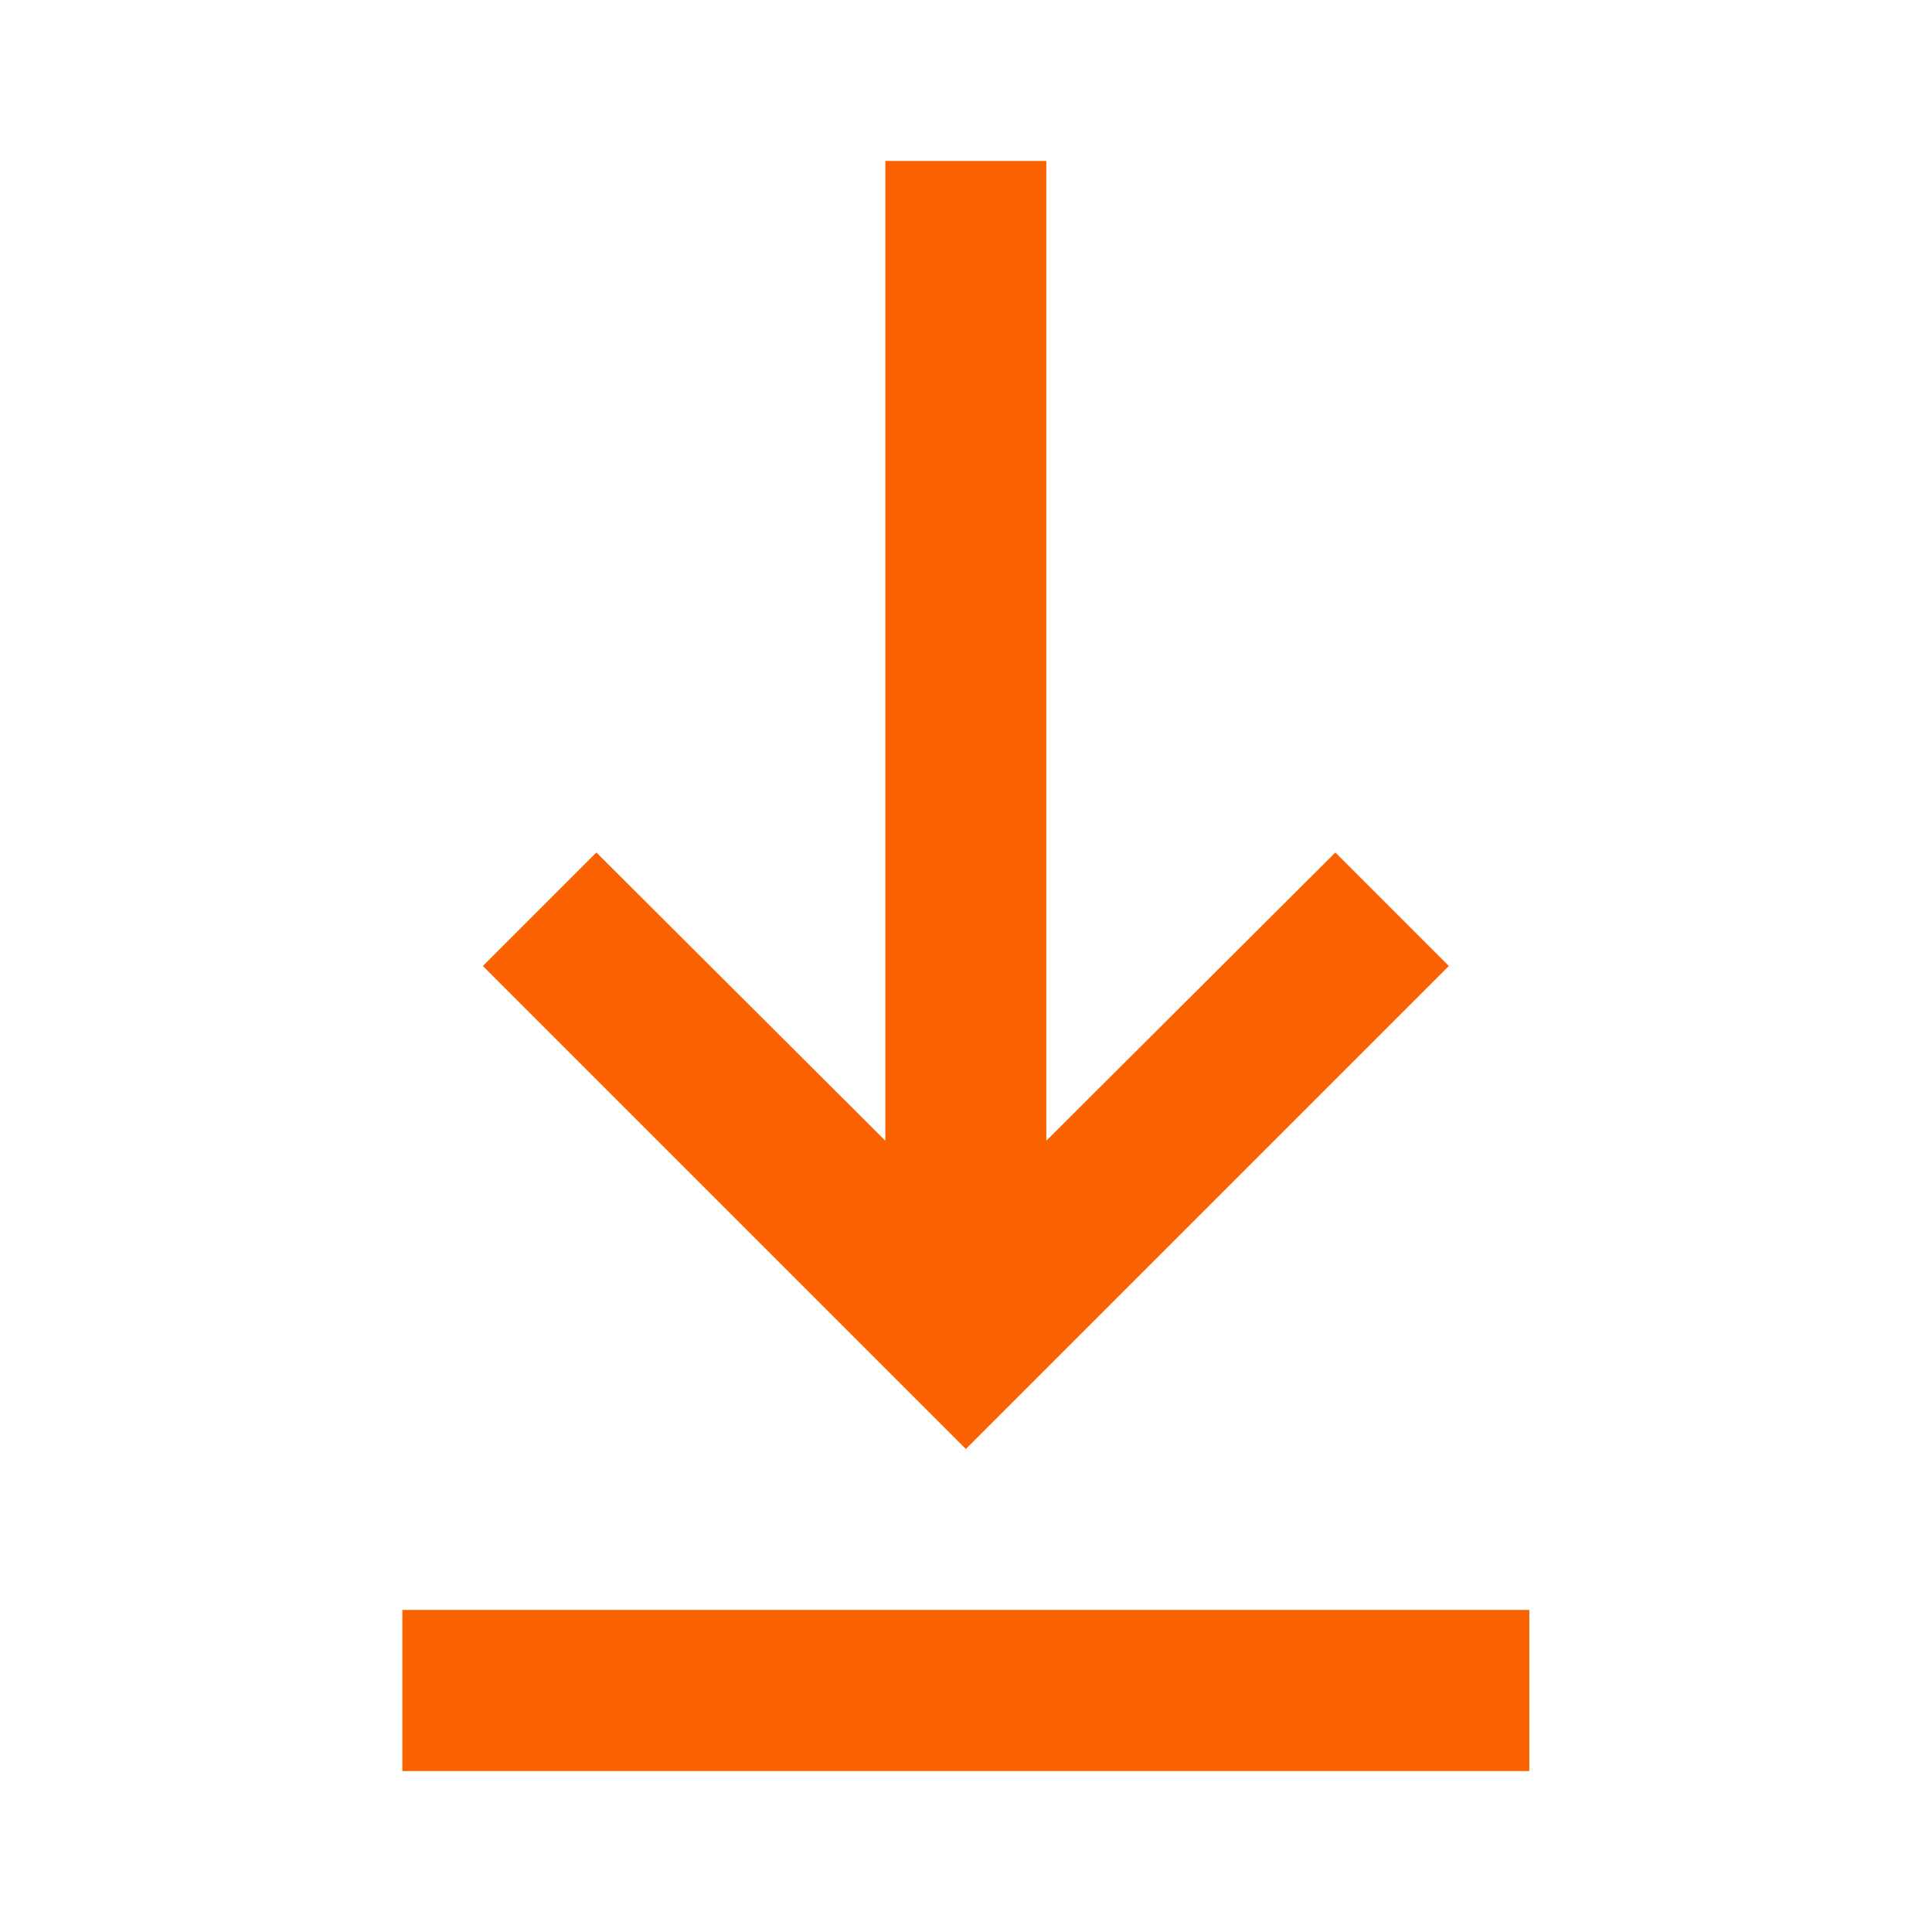
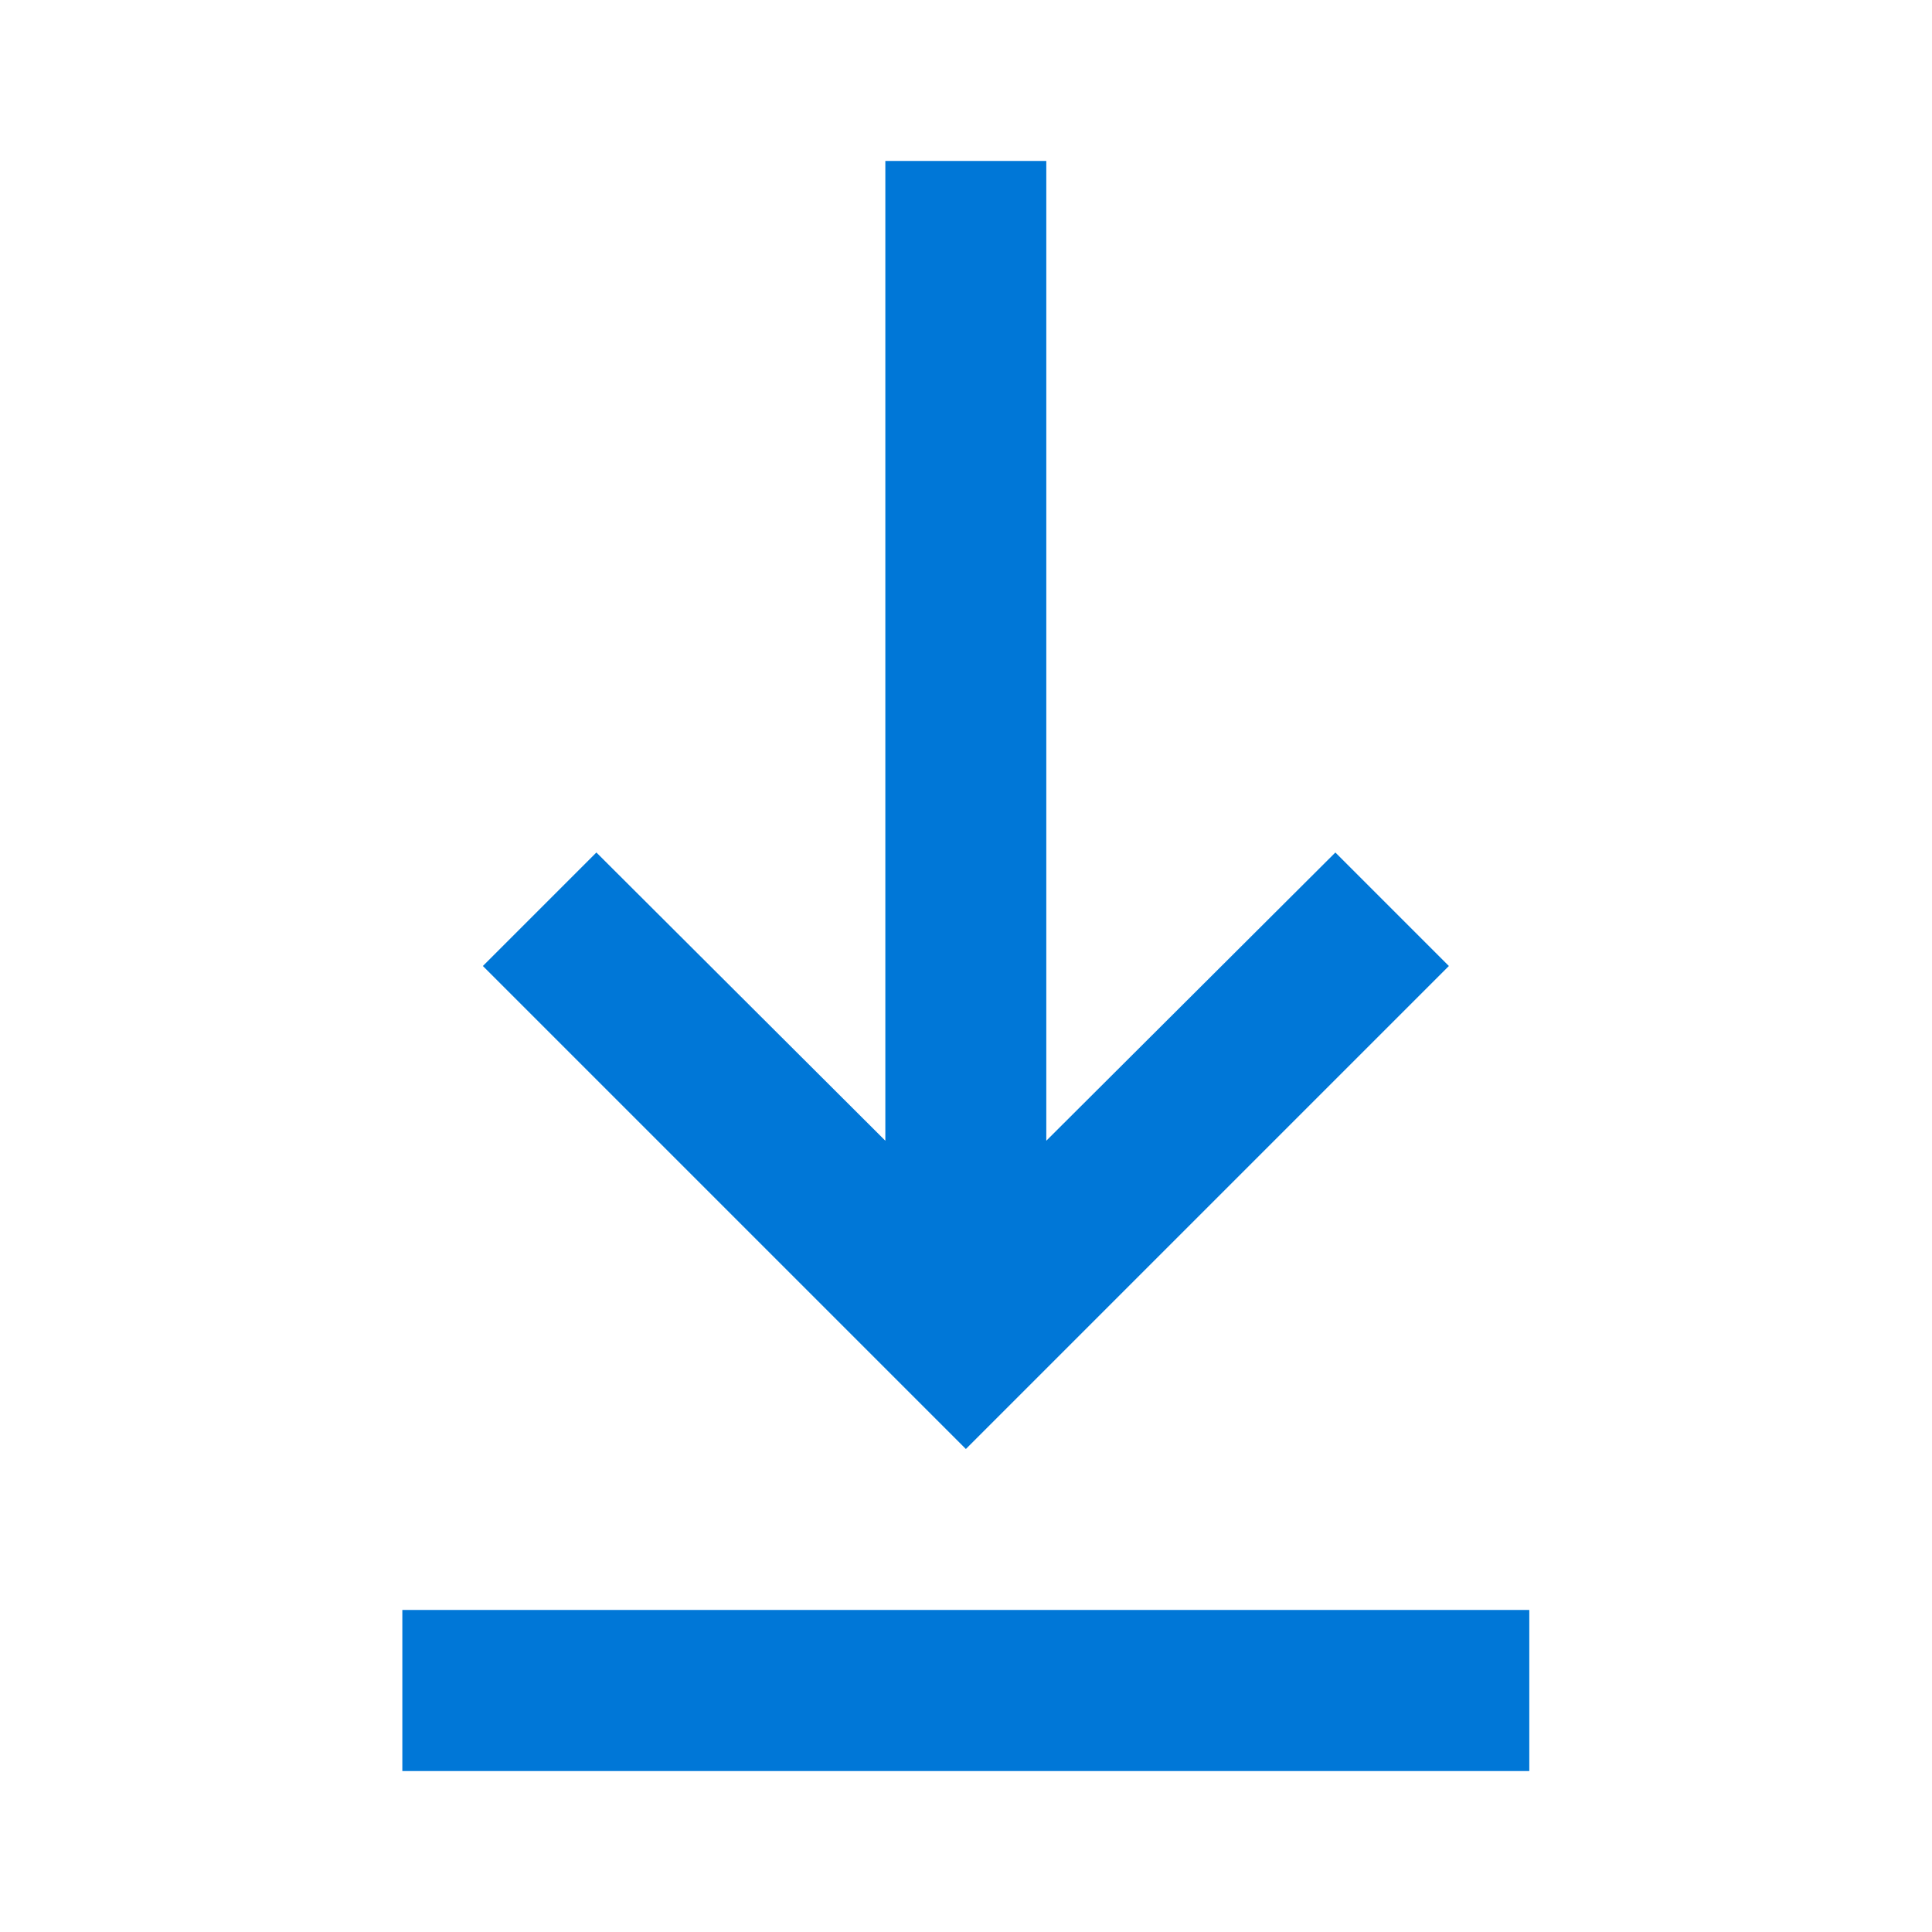
<svg xmlns="http://www.w3.org/2000/svg" width="16" height="16" viewBox="0 0 16 16" fill="none">
-   <path d="M12.665 14.667H3.332V13.333H12.665V14.667ZM7.999 12L3.999 8L4.939 7.06L7.332 9.447V1.333H8.665V9.447L11.059 7.06L11.999 8L7.999 12Z" fill="#FA6100" />
+   <path d="M12.665 14.667H3.332V13.333H12.665V14.667ZM7.999 12L3.999 8L4.939 7.06L7.332 9.447V1.333H8.665V9.447L11.059 7.06L11.999 8L7.999 12Z" fill="#0077d7" />
</svg>
